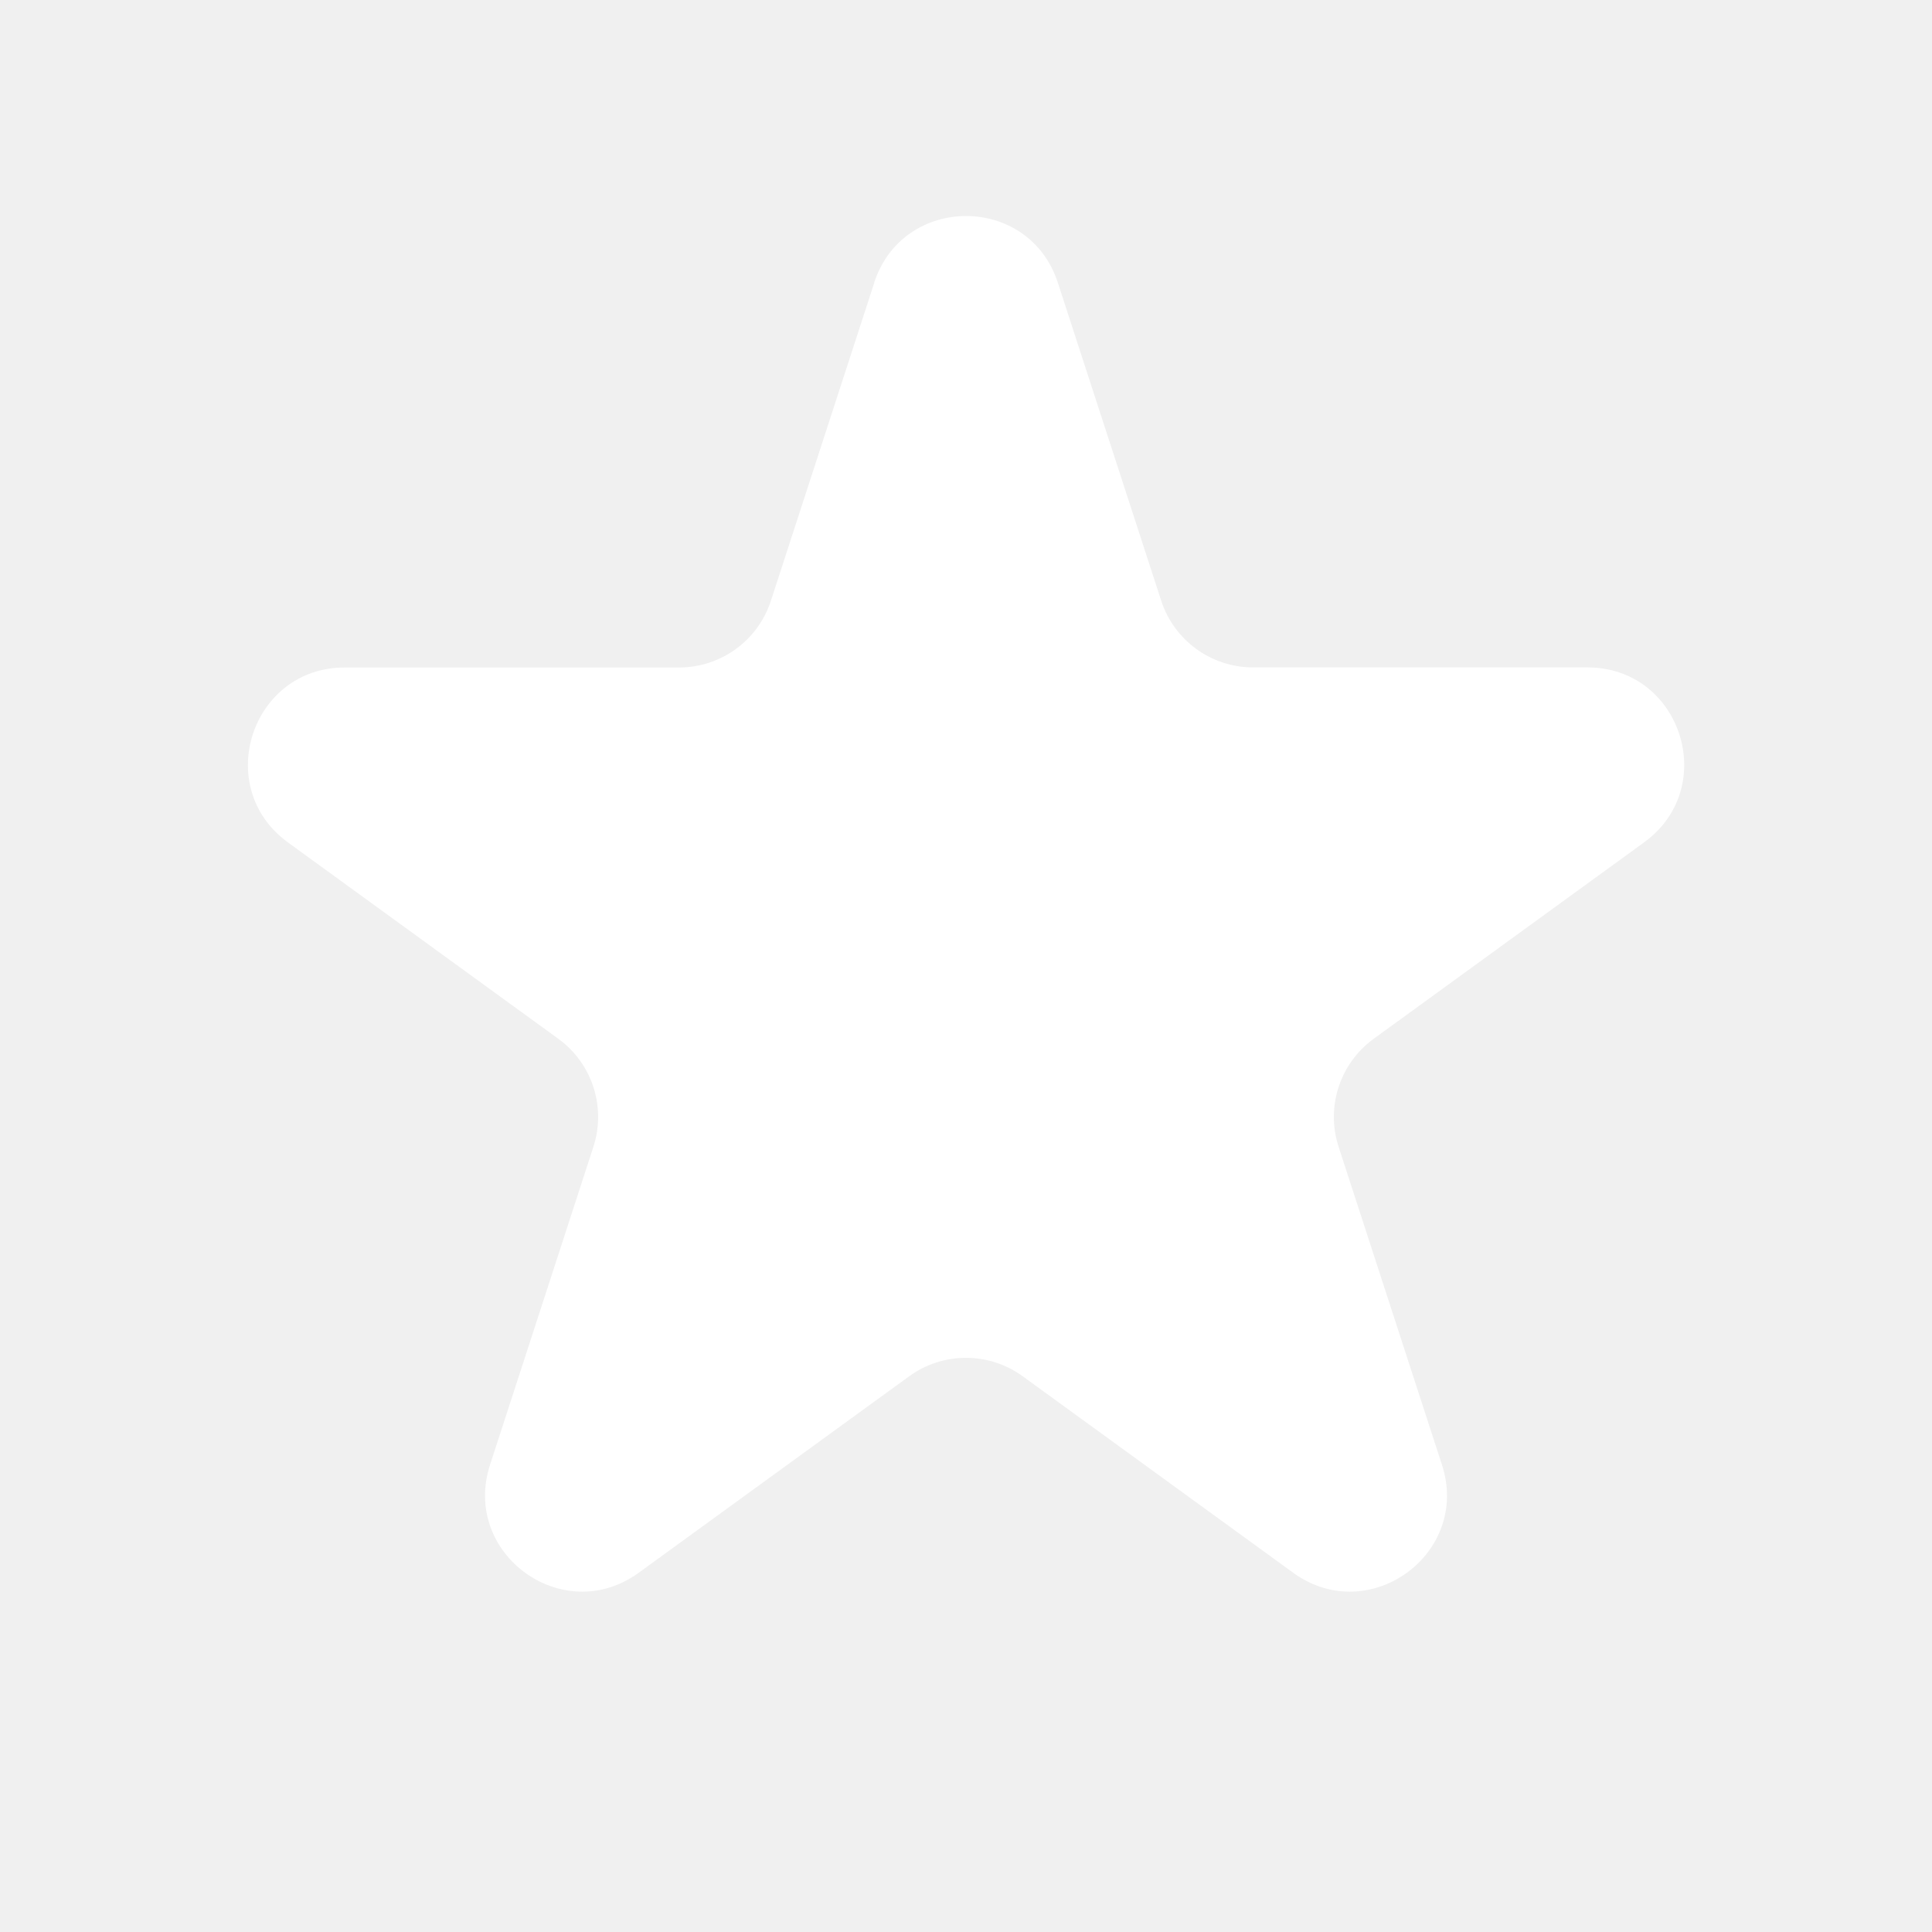
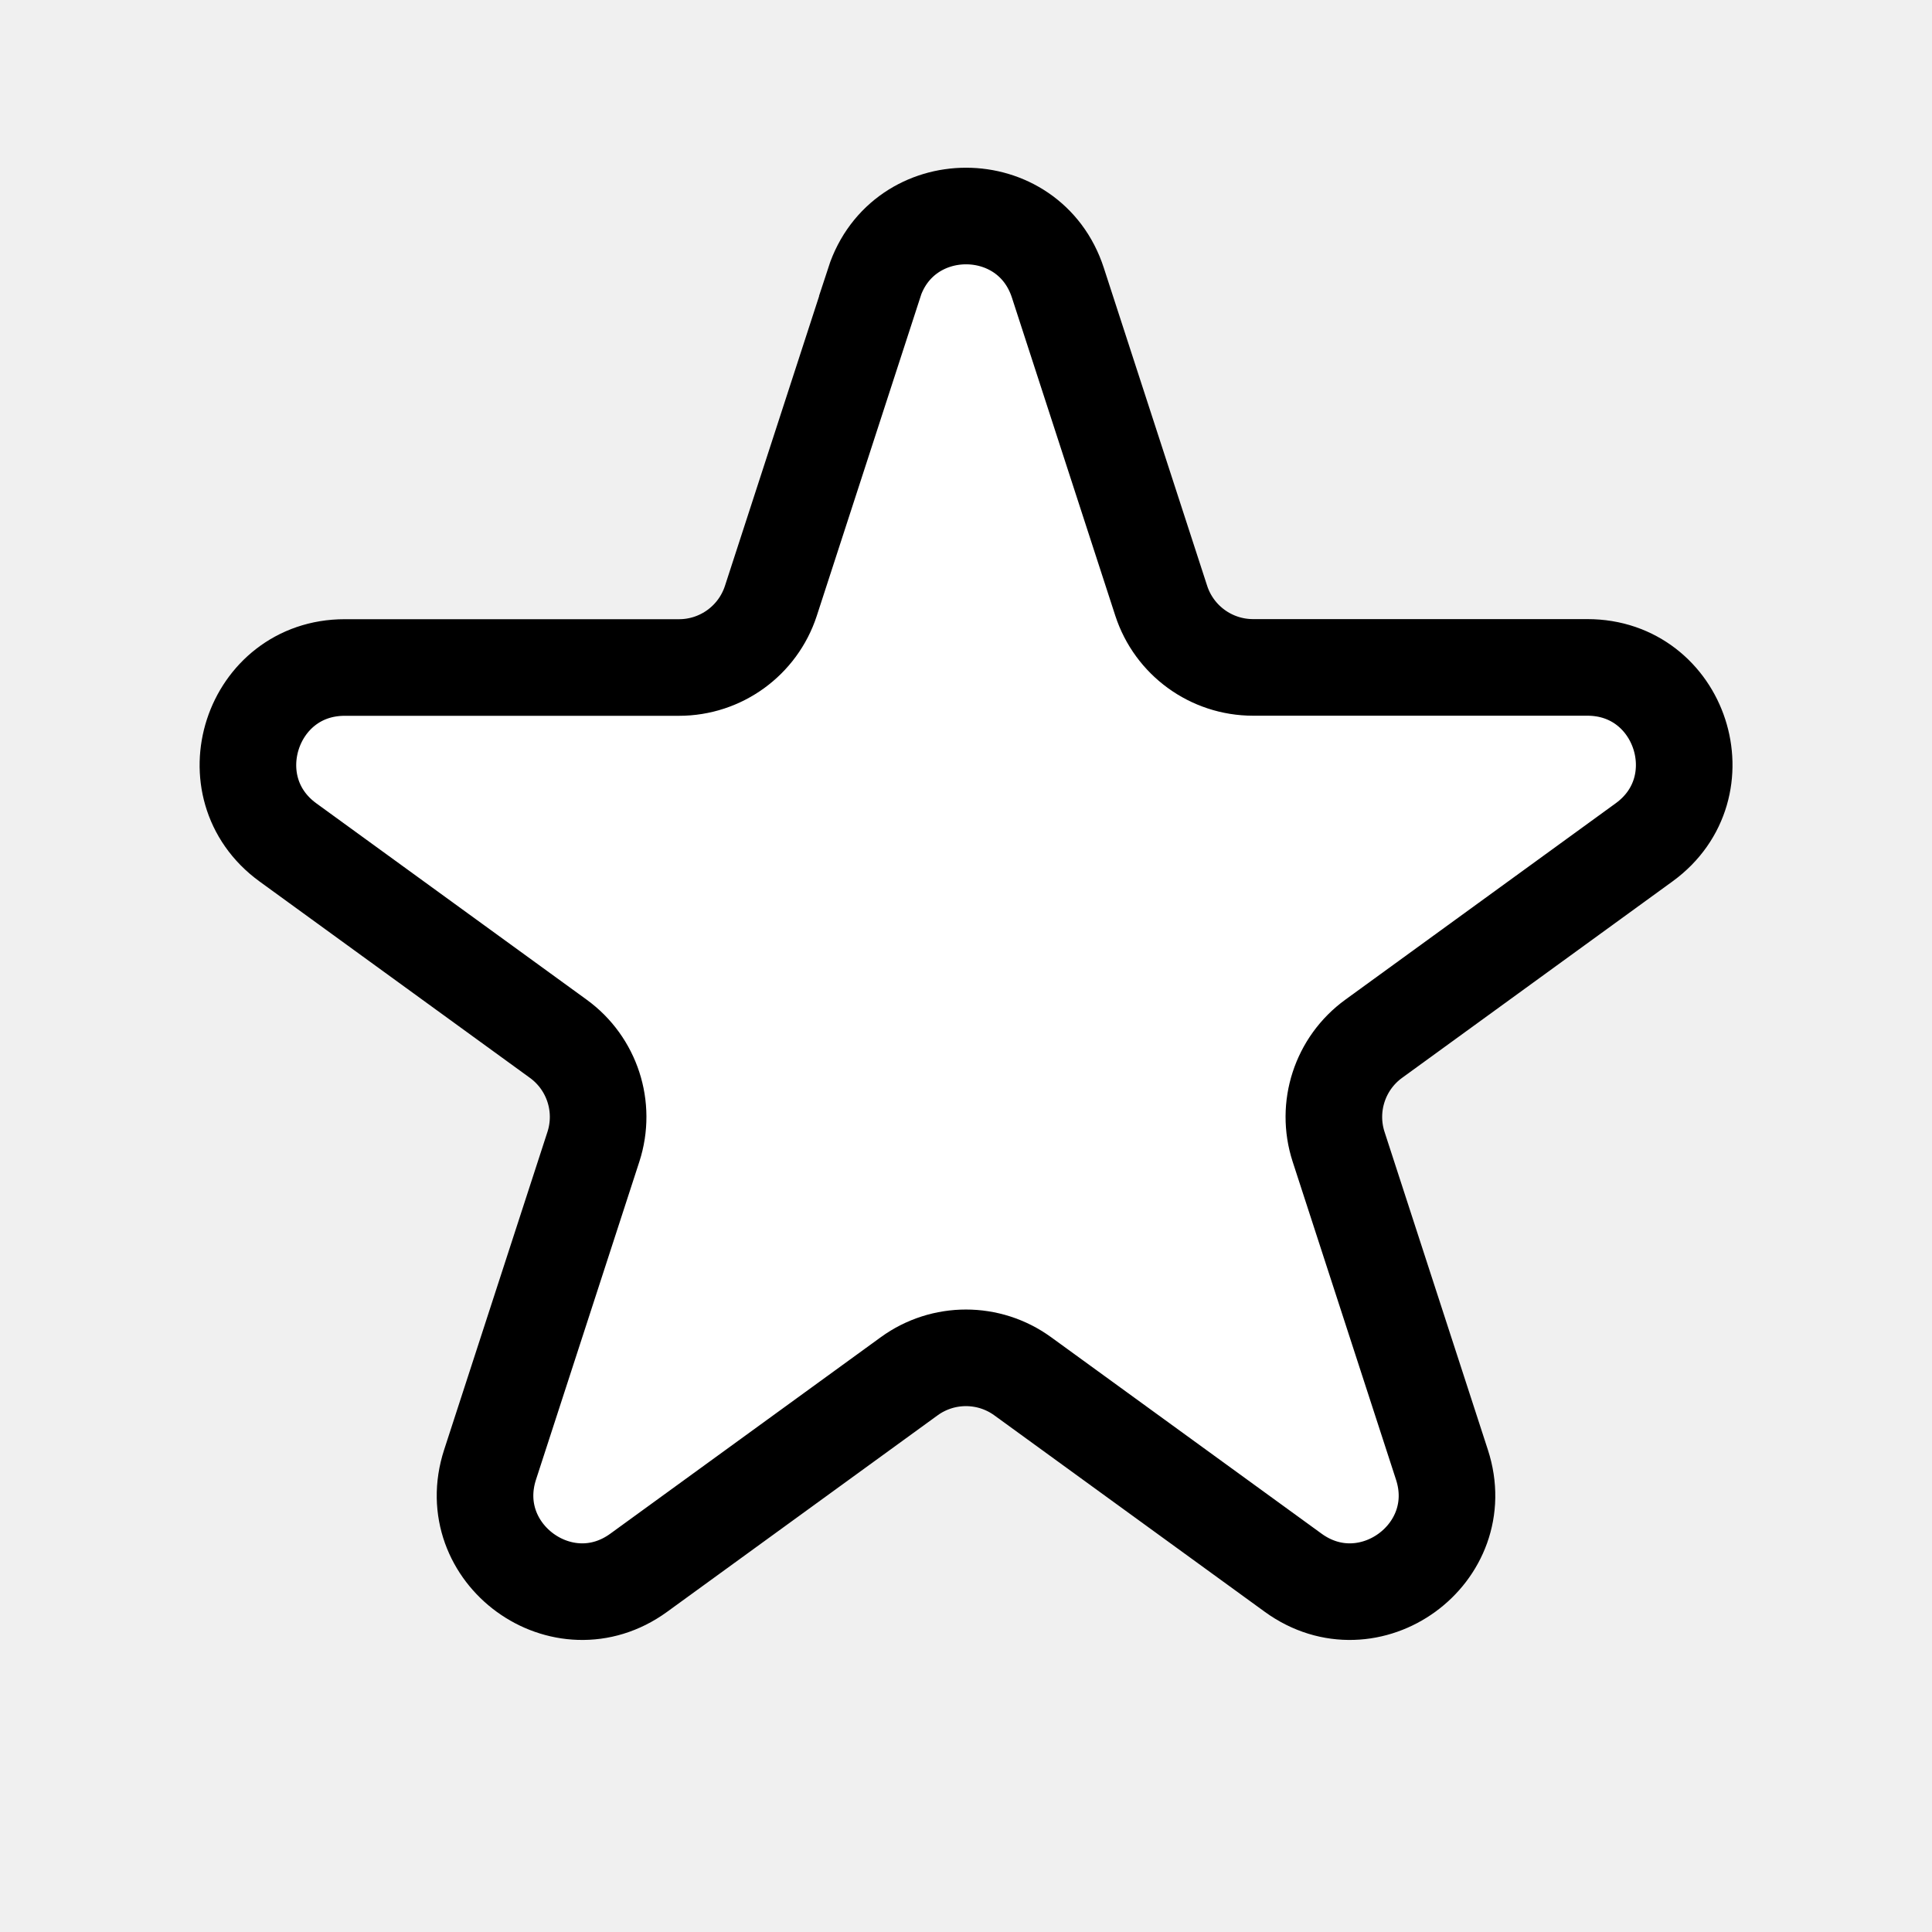
- <svg xmlns="http://www.w3.org/2000/svg" viewBox="0 0 20 20" fill="white">
+ <svg xmlns="http://www.w3.org/2000/svg" viewBox="0 0 20 20" fill="white" stroke="black" stroke-width="1">
  <path d="M9.049 2.927c.3-.921 1.603-.921 1.902 0l1.07 3.292a1 1 0 00.95.69h3.462c.969 0 1.371 1.24.588 1.81l-2.8 2.034a1 1 0 00-.364 1.118l1.07 3.292c.3.921-.755 1.688-1.54 1.118l-2.8-2.034a1 1 0 00-1.175 0l-2.8 2.034c-.784.57-1.838-.197-1.539-1.118l1.07-3.292a1 1 0 00-.364-1.118L2.98 8.72c-.783-.57-.38-1.81.588-1.81h3.461a1 1 0 00.951-.69l1.07-3.292z" />
</svg>
